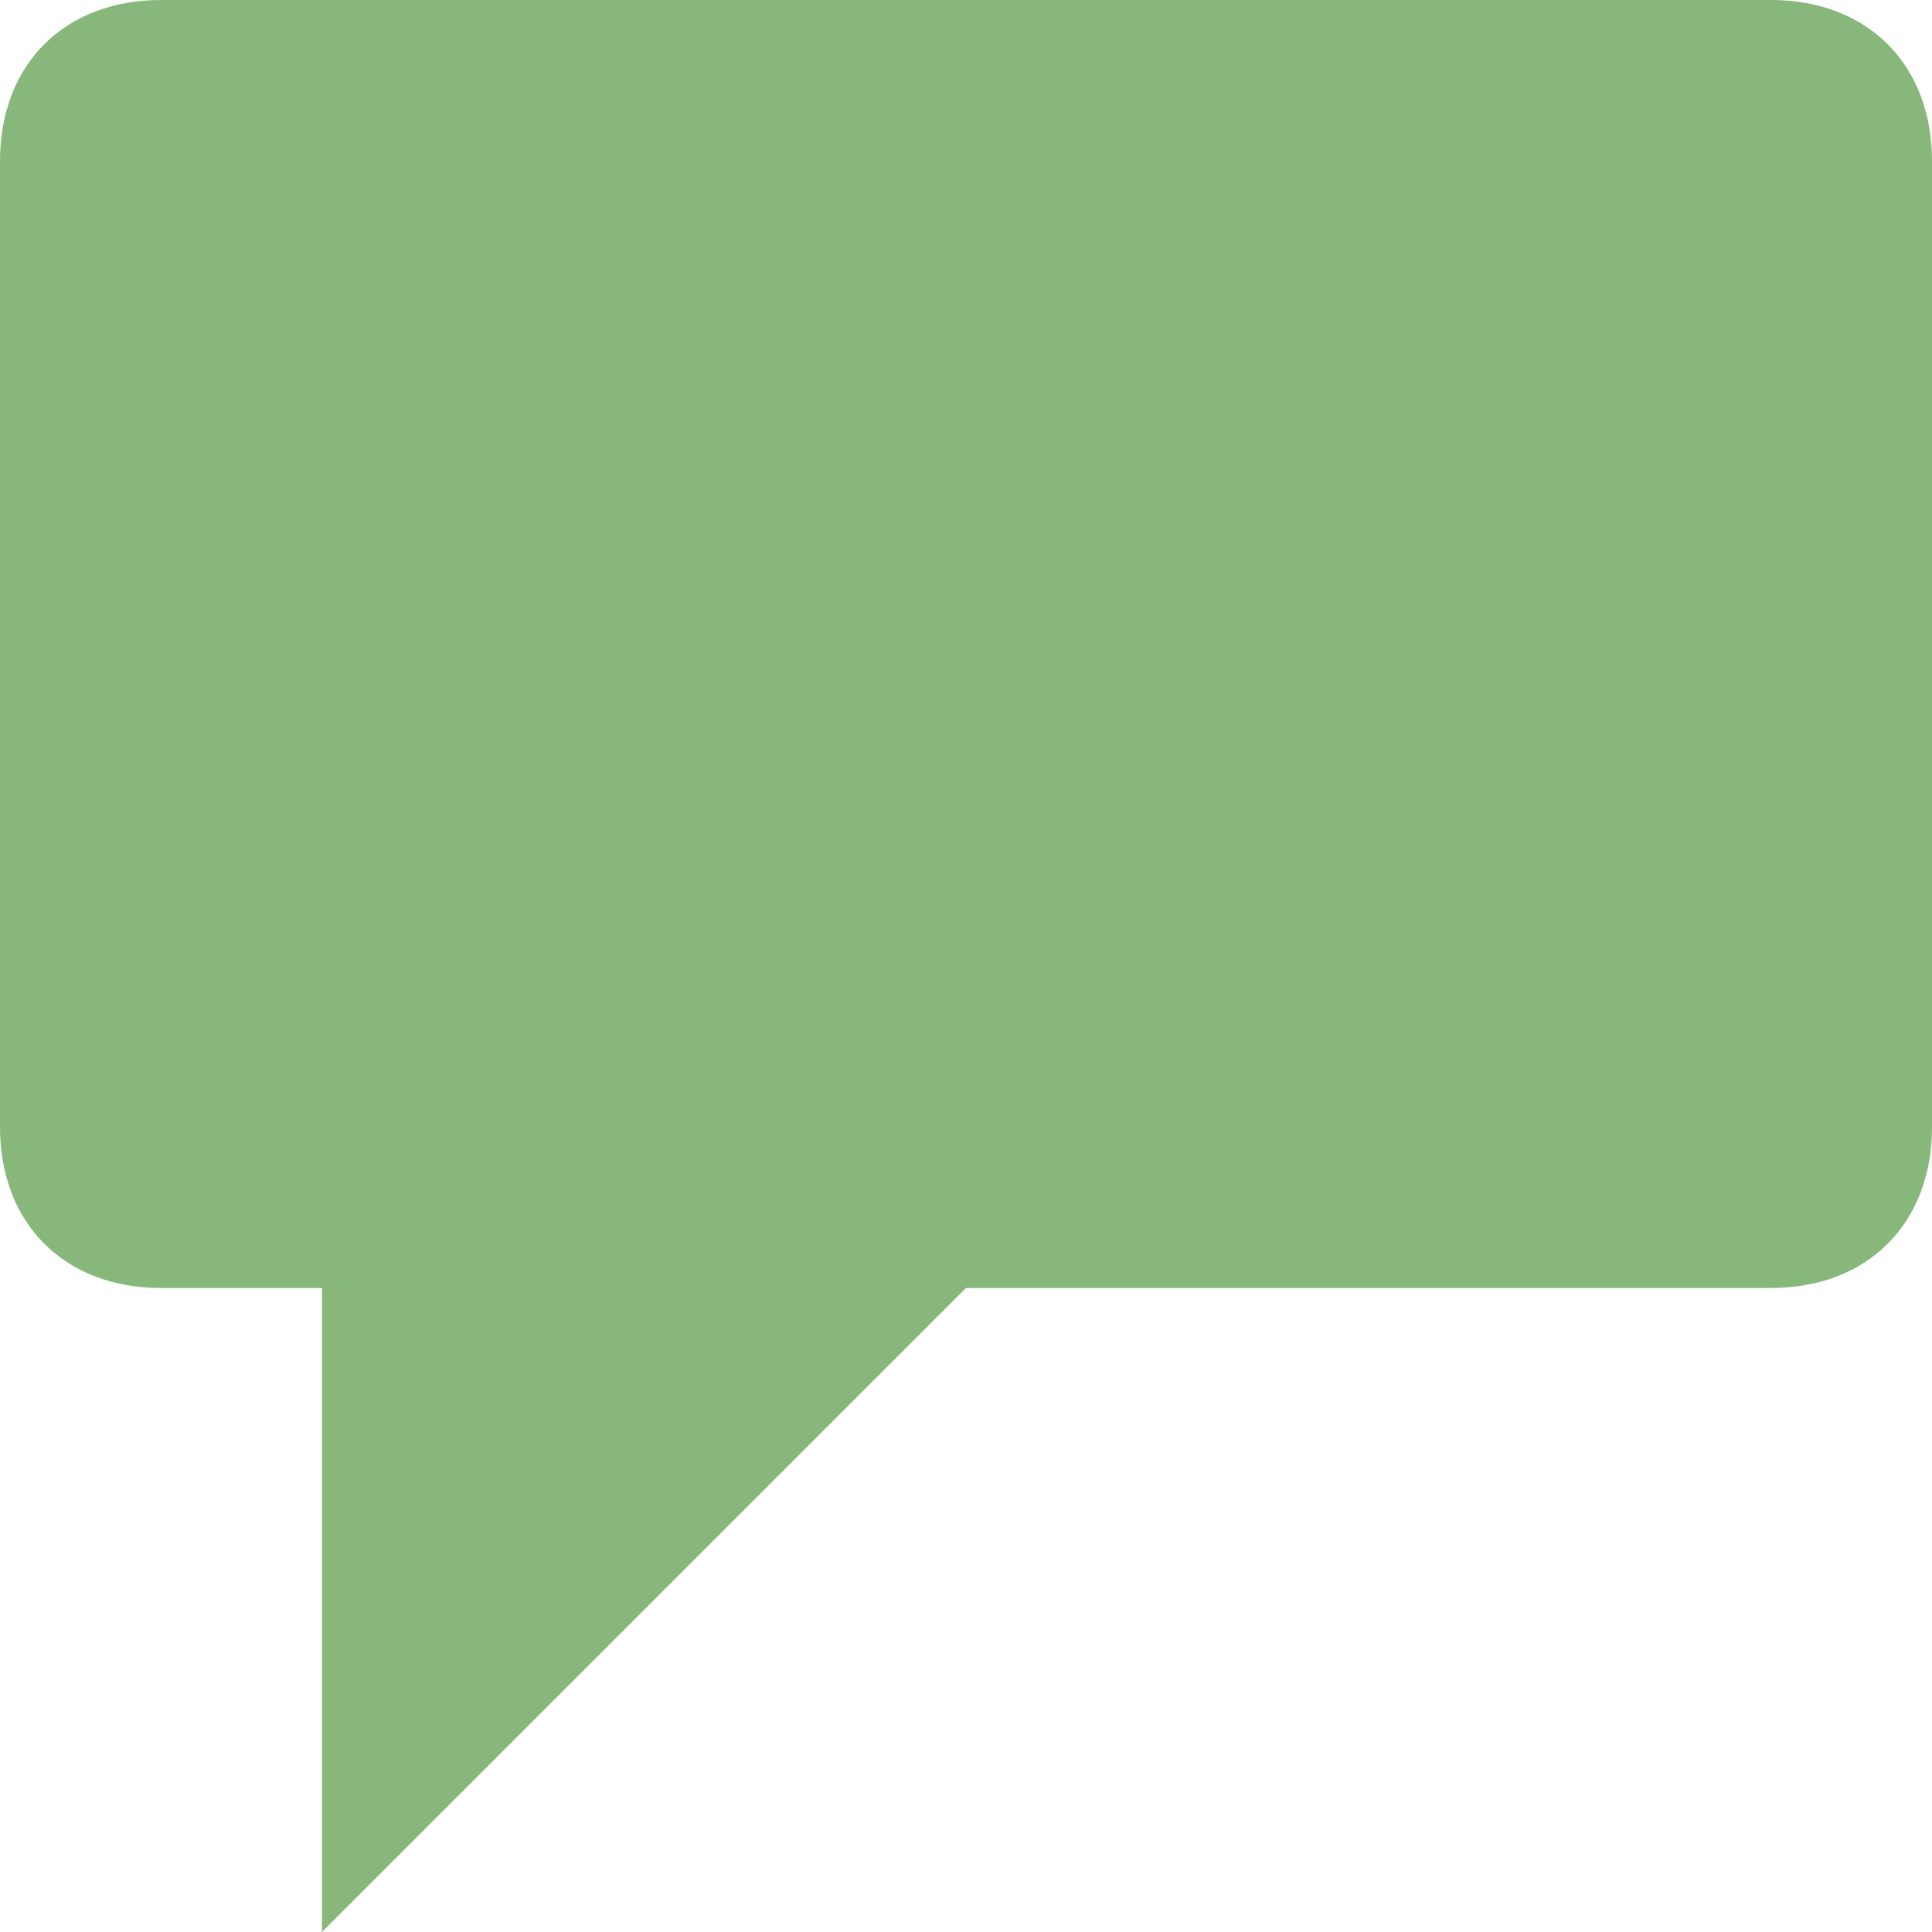
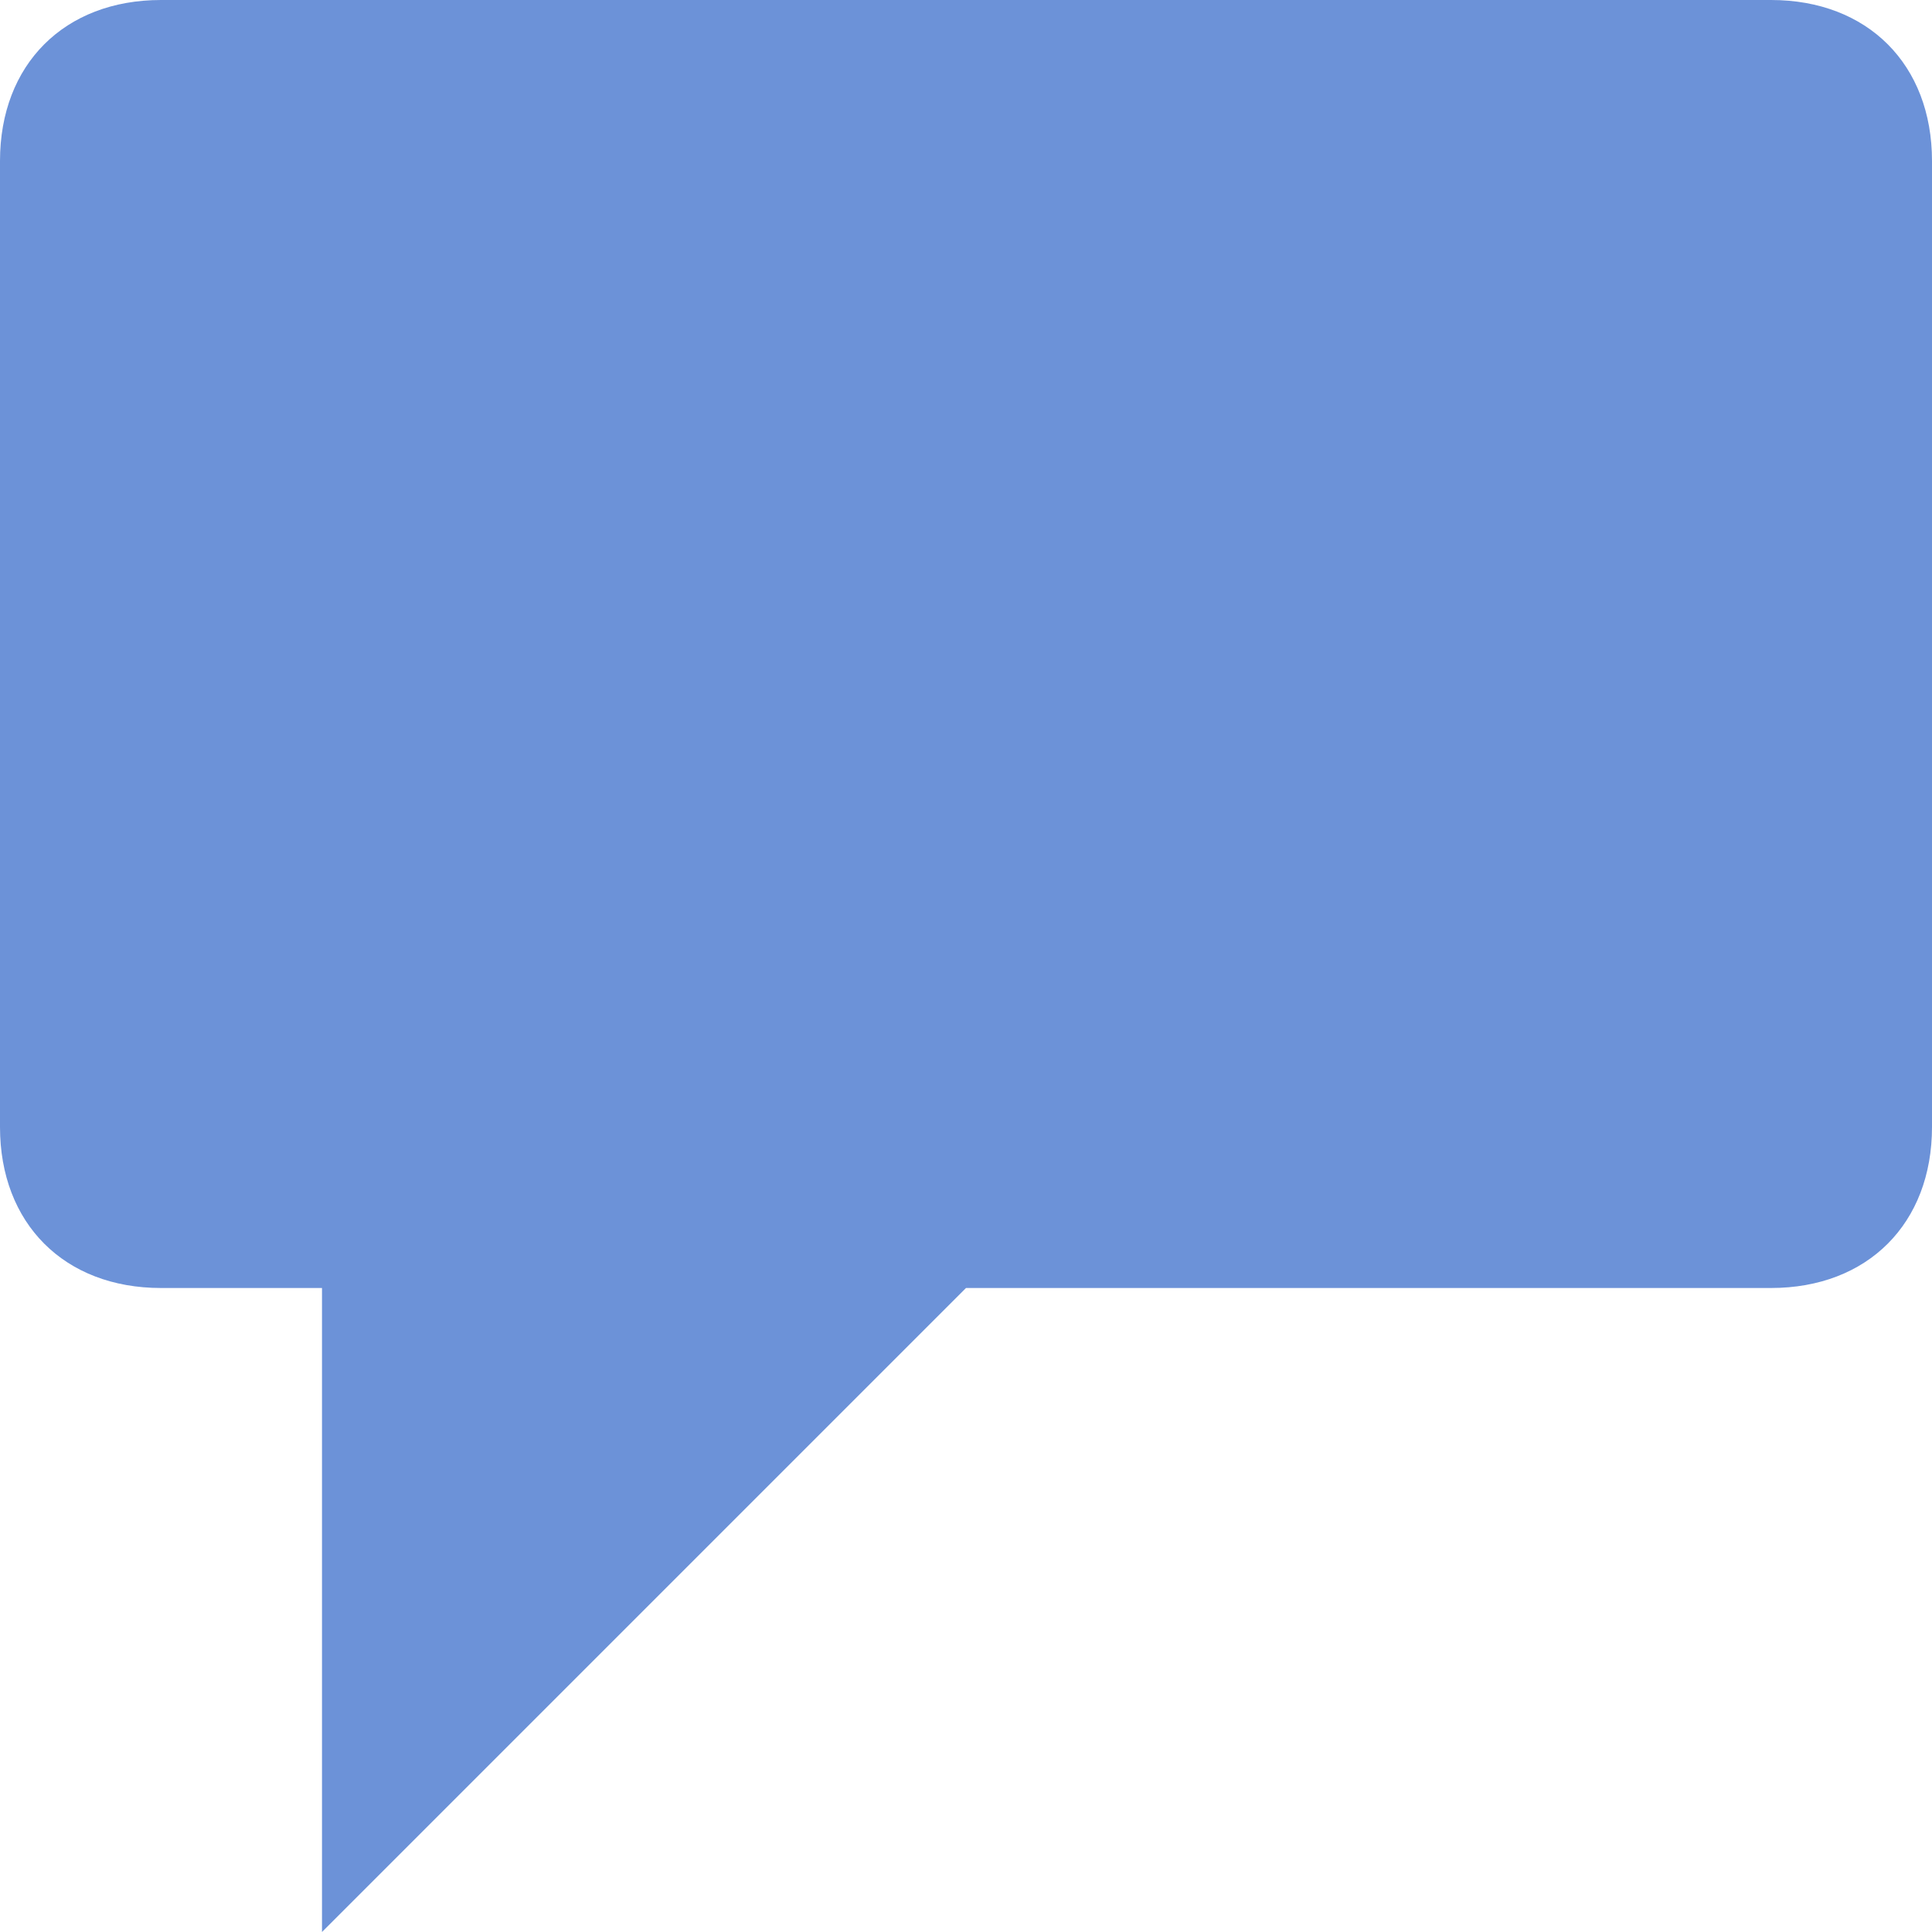
<svg xmlns="http://www.w3.org/2000/svg" width="12" height="12" viewBox="0 0 12 12" preserveAspectRatio="xMinYMid meet" overflow="visible">
-   <path d="M11 0h-10c-.6 0-1 .4-1 1v6c0 .6.4 1 1 1h1v4l4-4h5c.6 0 1-.4 1-1v-6c0-.6-.4-1-1-1z" fill="#88b77b" />
+   <path d="M11 0h-10c-.6 0-1 .4-1 1v6c0 .6.4 1 1 1h1v4l4-4h5c.6 0 1-.4 1-1v-6c0-.6-.4-1-1-1z" fill="#6c92d8" />
</svg>
